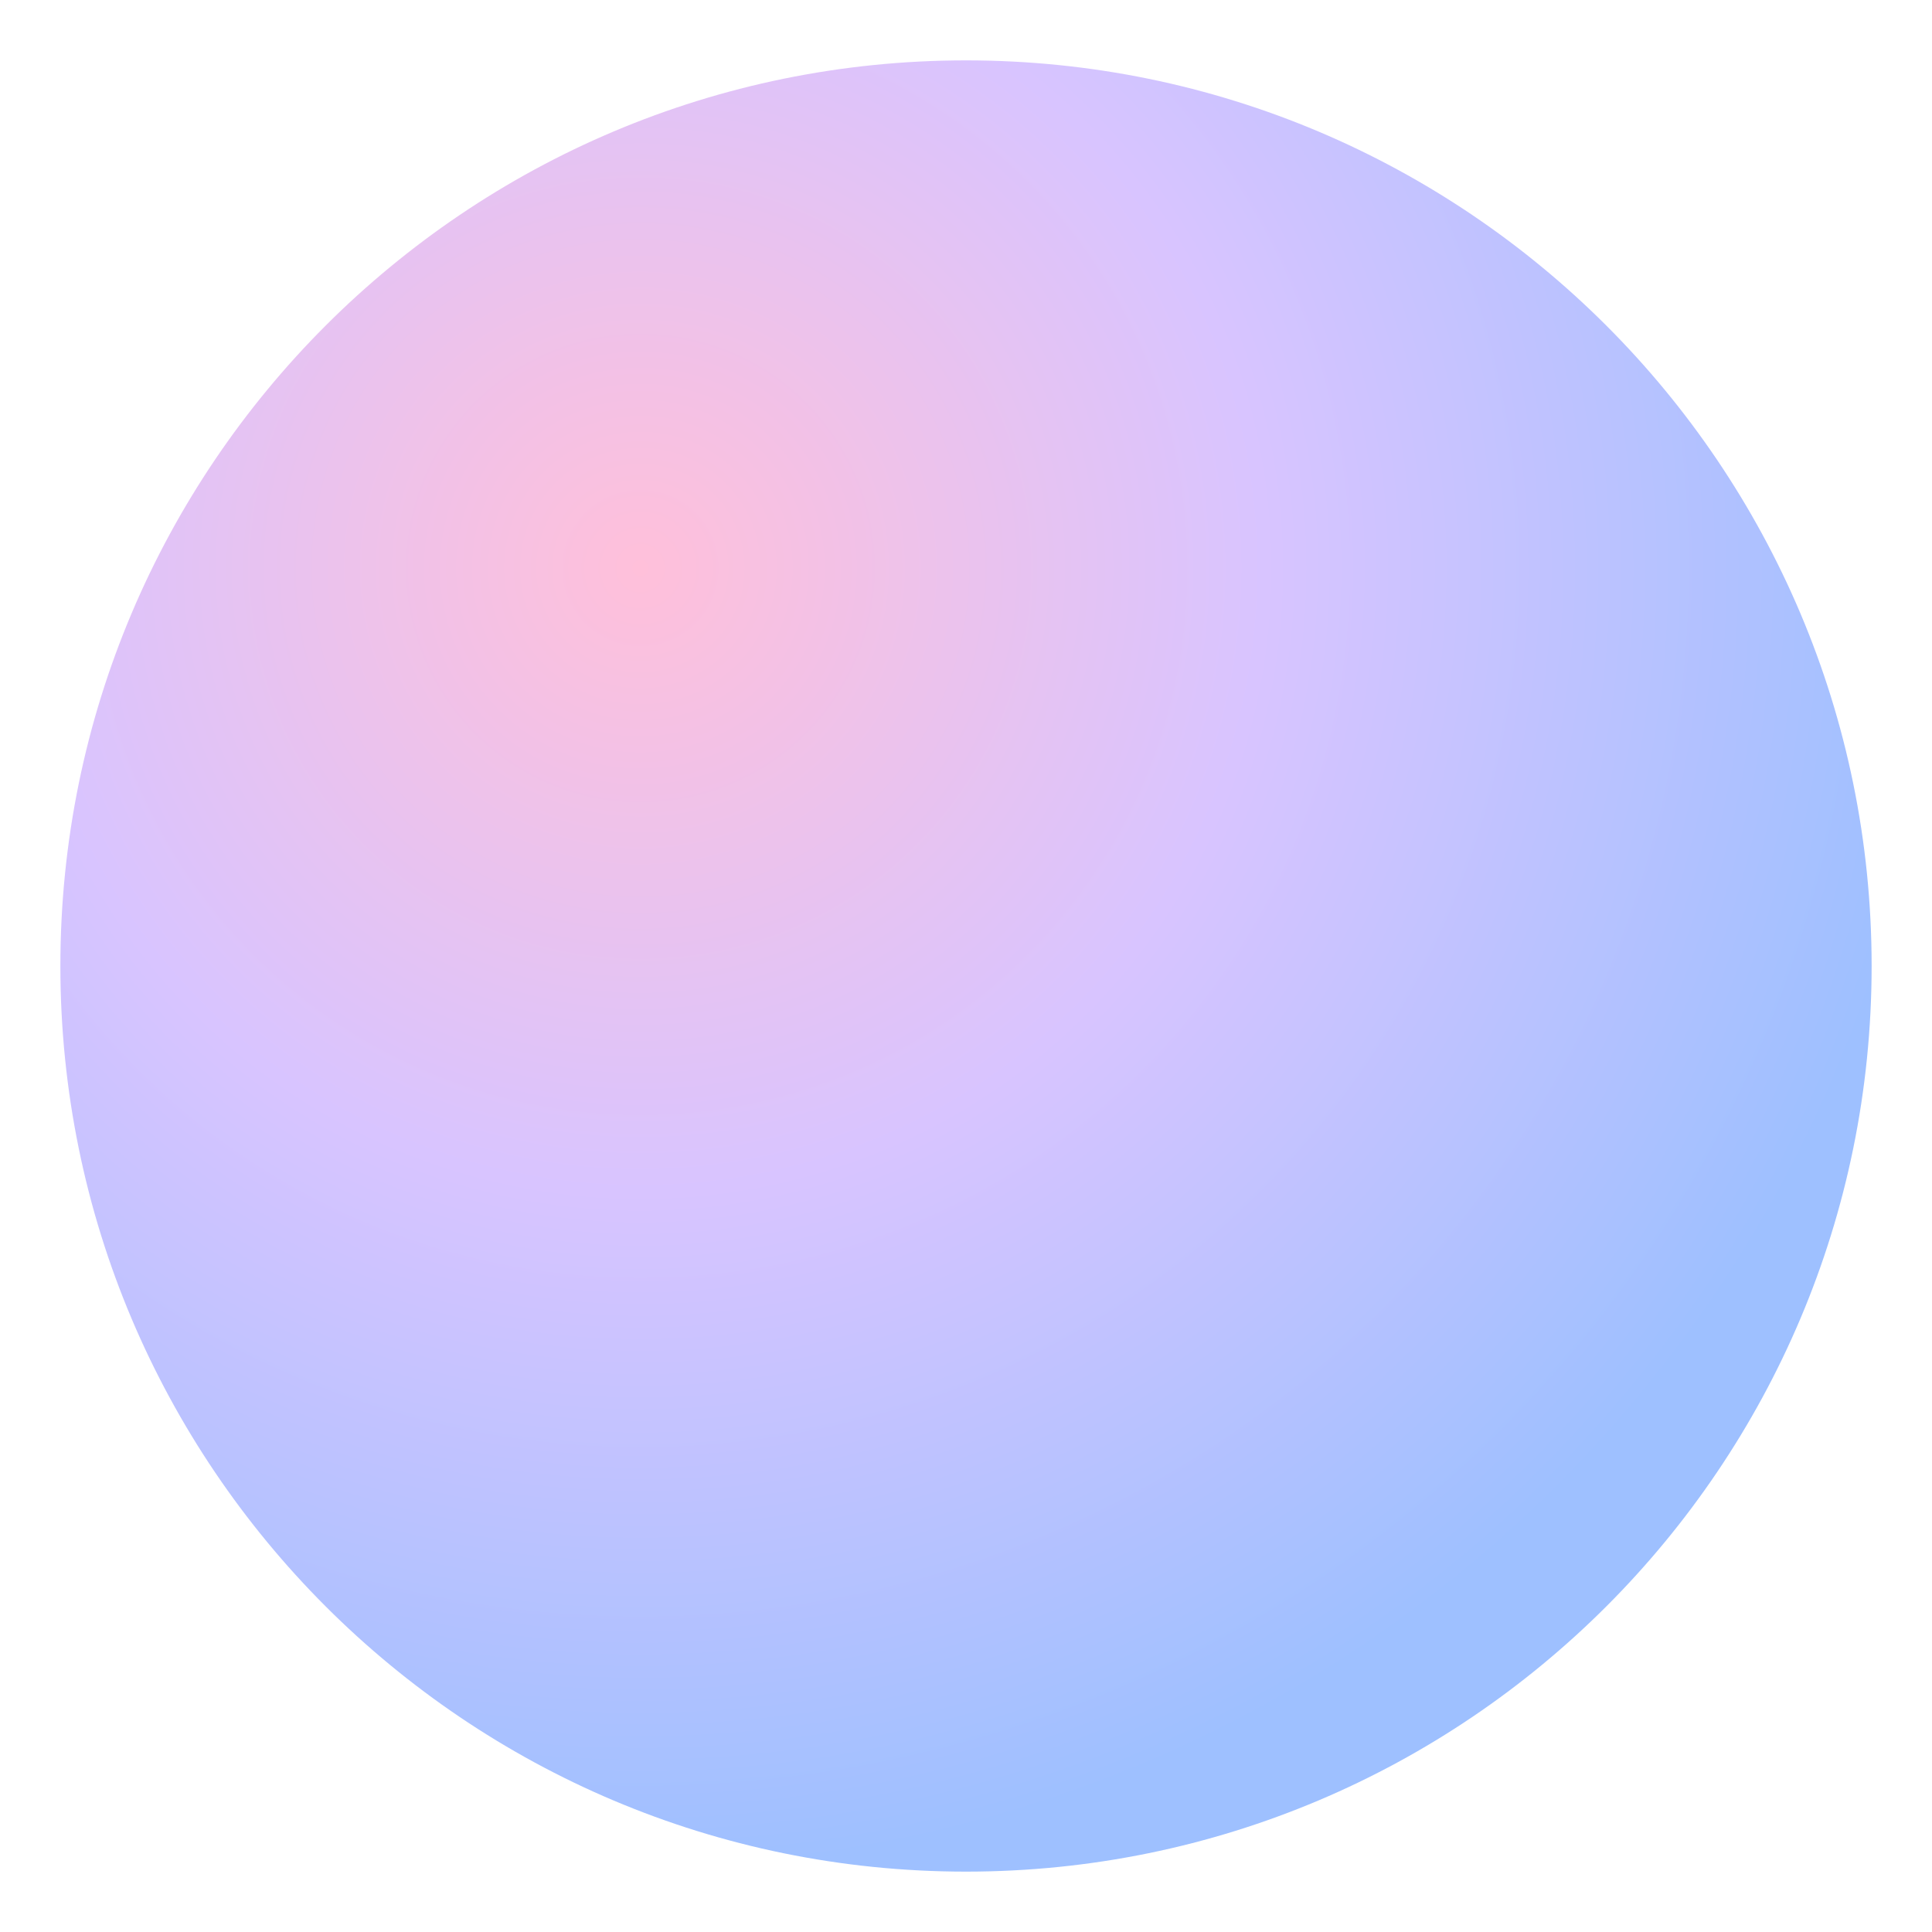
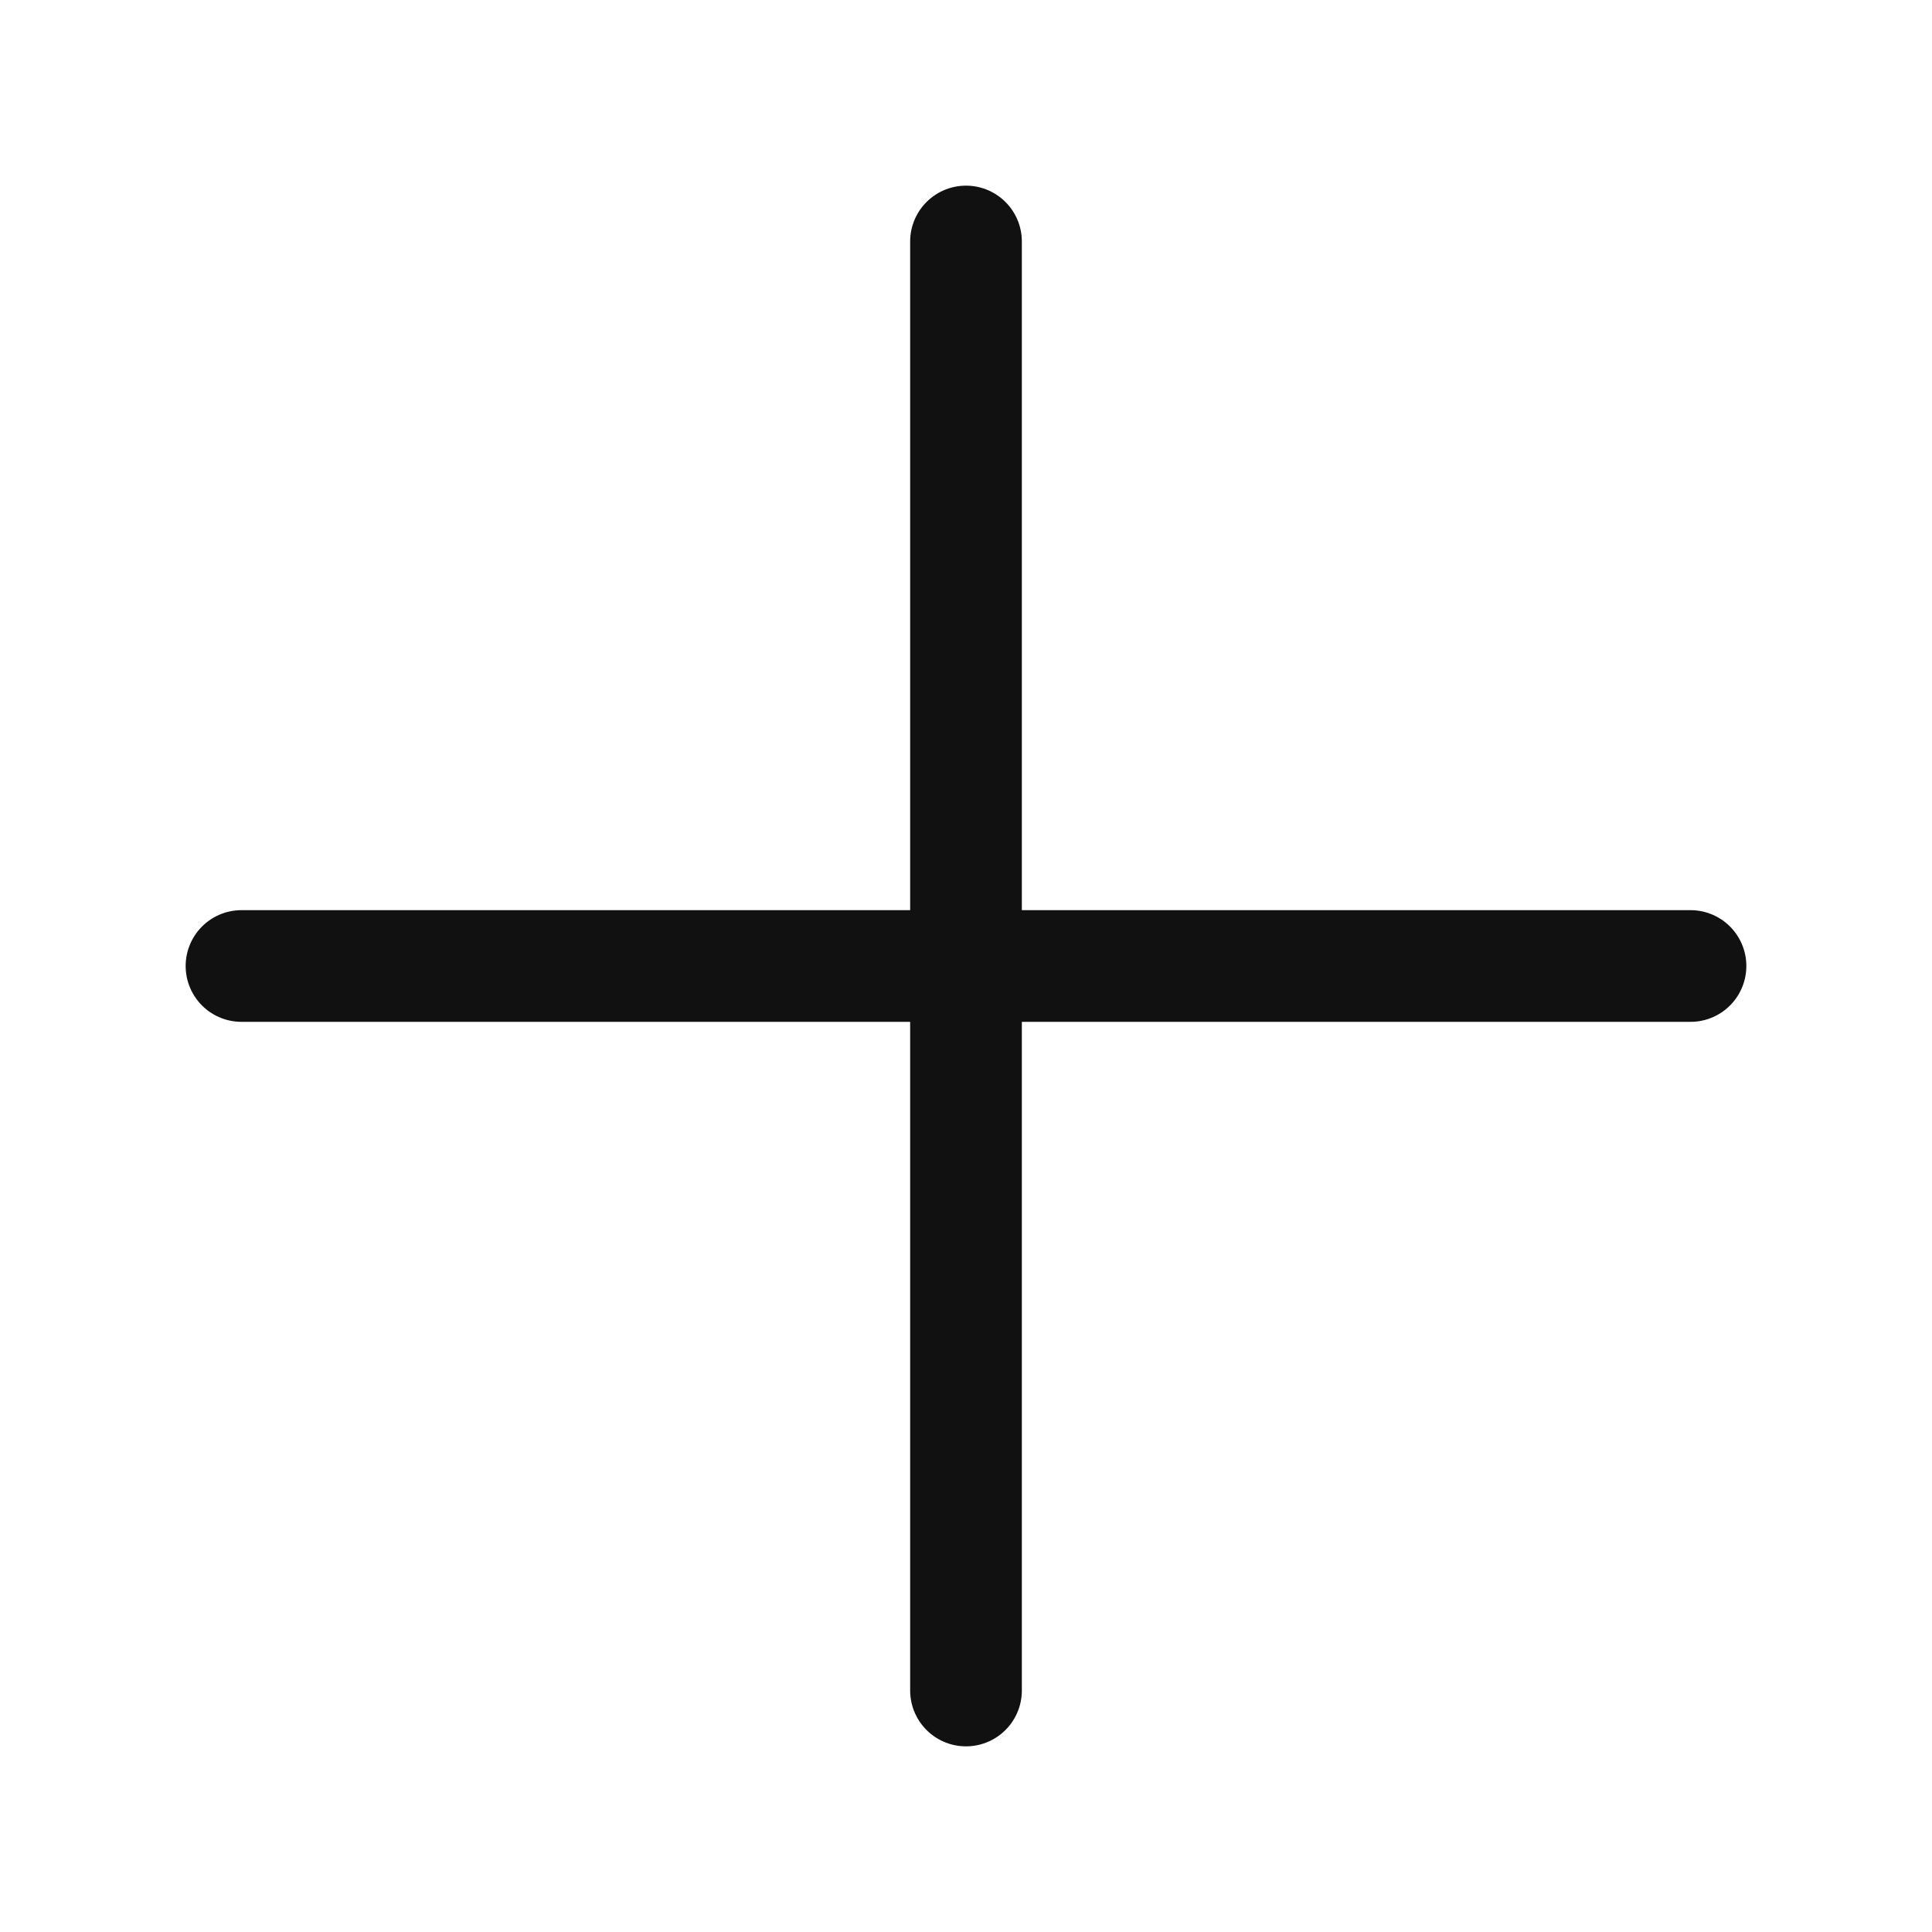
<svg xmlns="http://www.w3.org/2000/svg" viewBox="0 0 32 32" role="img" aria-label="Shaahana">
-   <defs>
-     <radialGradient id="hero-gradient" cx="32%" cy="28%" r="72%">
-       <stop offset="0%" stop-color="#FFC0DA" />
-       <stop offset="48%" stop-color="#D8C4FF" />
-       <stop offset="100%" stop-color="#9EC0FF" />
-     </radialGradient>
-   </defs>
-   <circle cx="16" cy="16" r="15" fill="url(#hero-gradient)" />
+   <path fill="none" stroke="#111111" stroke-width="1.85" stroke-linecap="round" d="M16 4v24M4 16h24" />
</svg>
